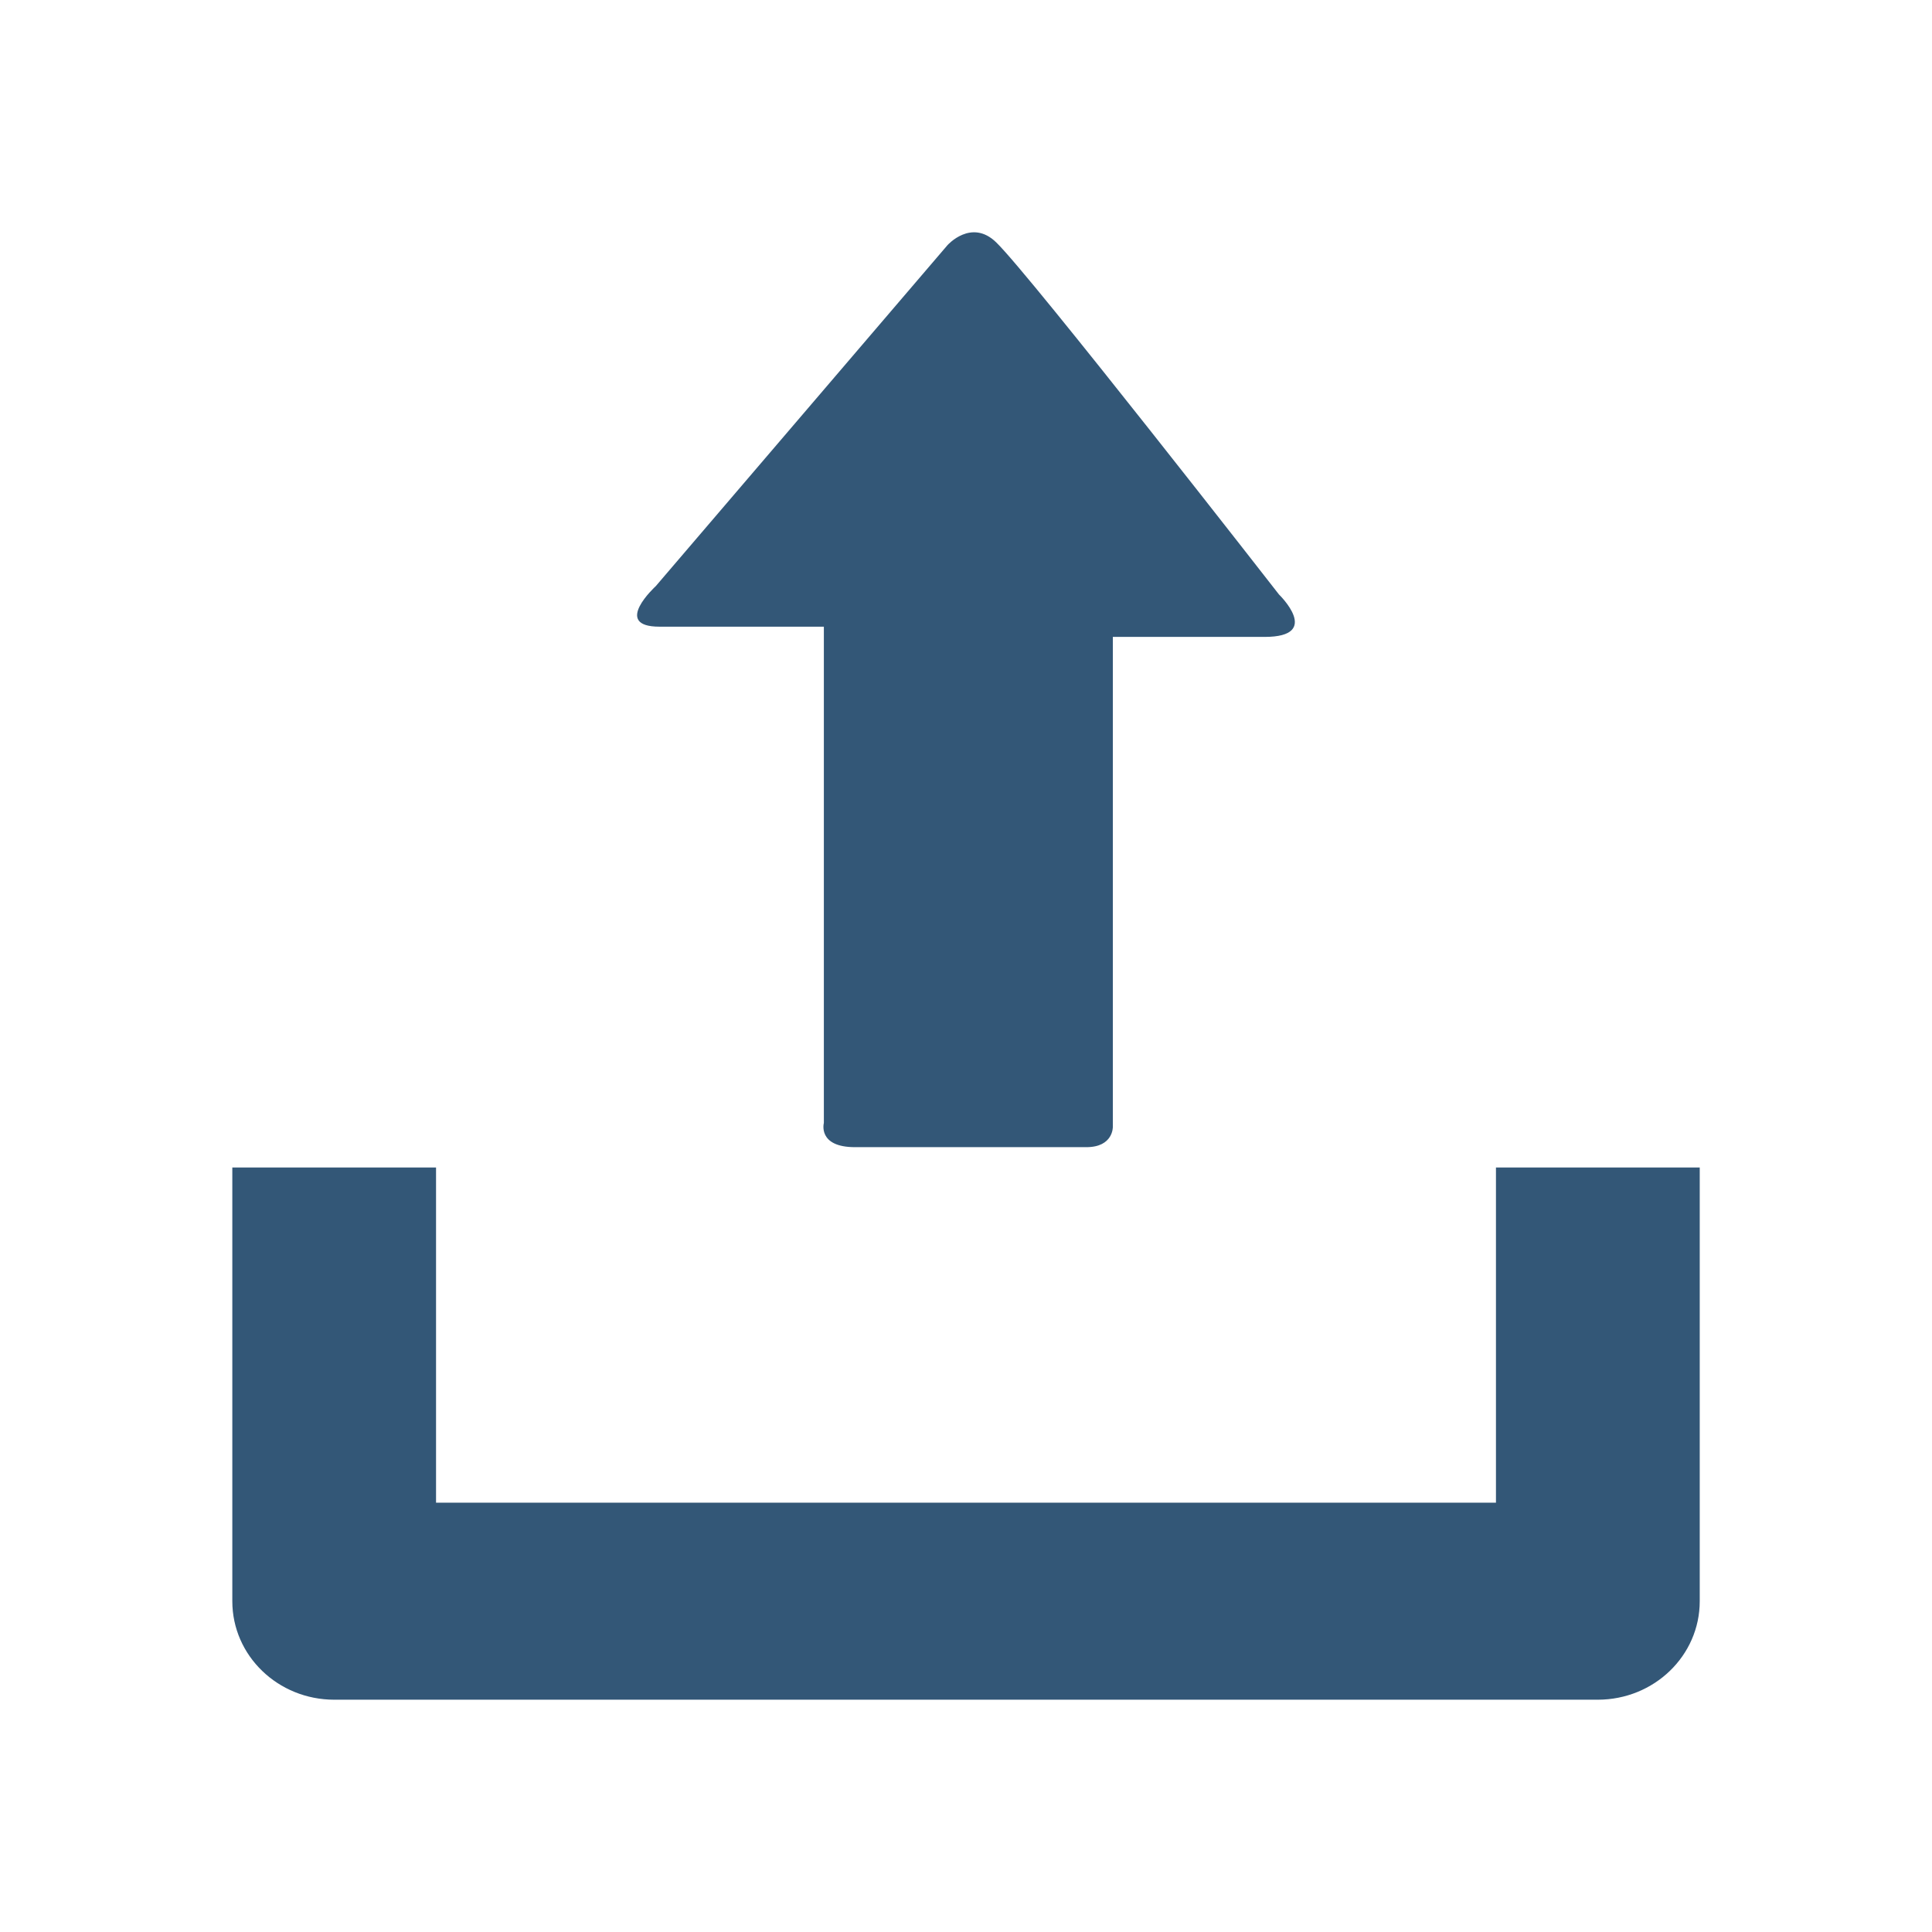
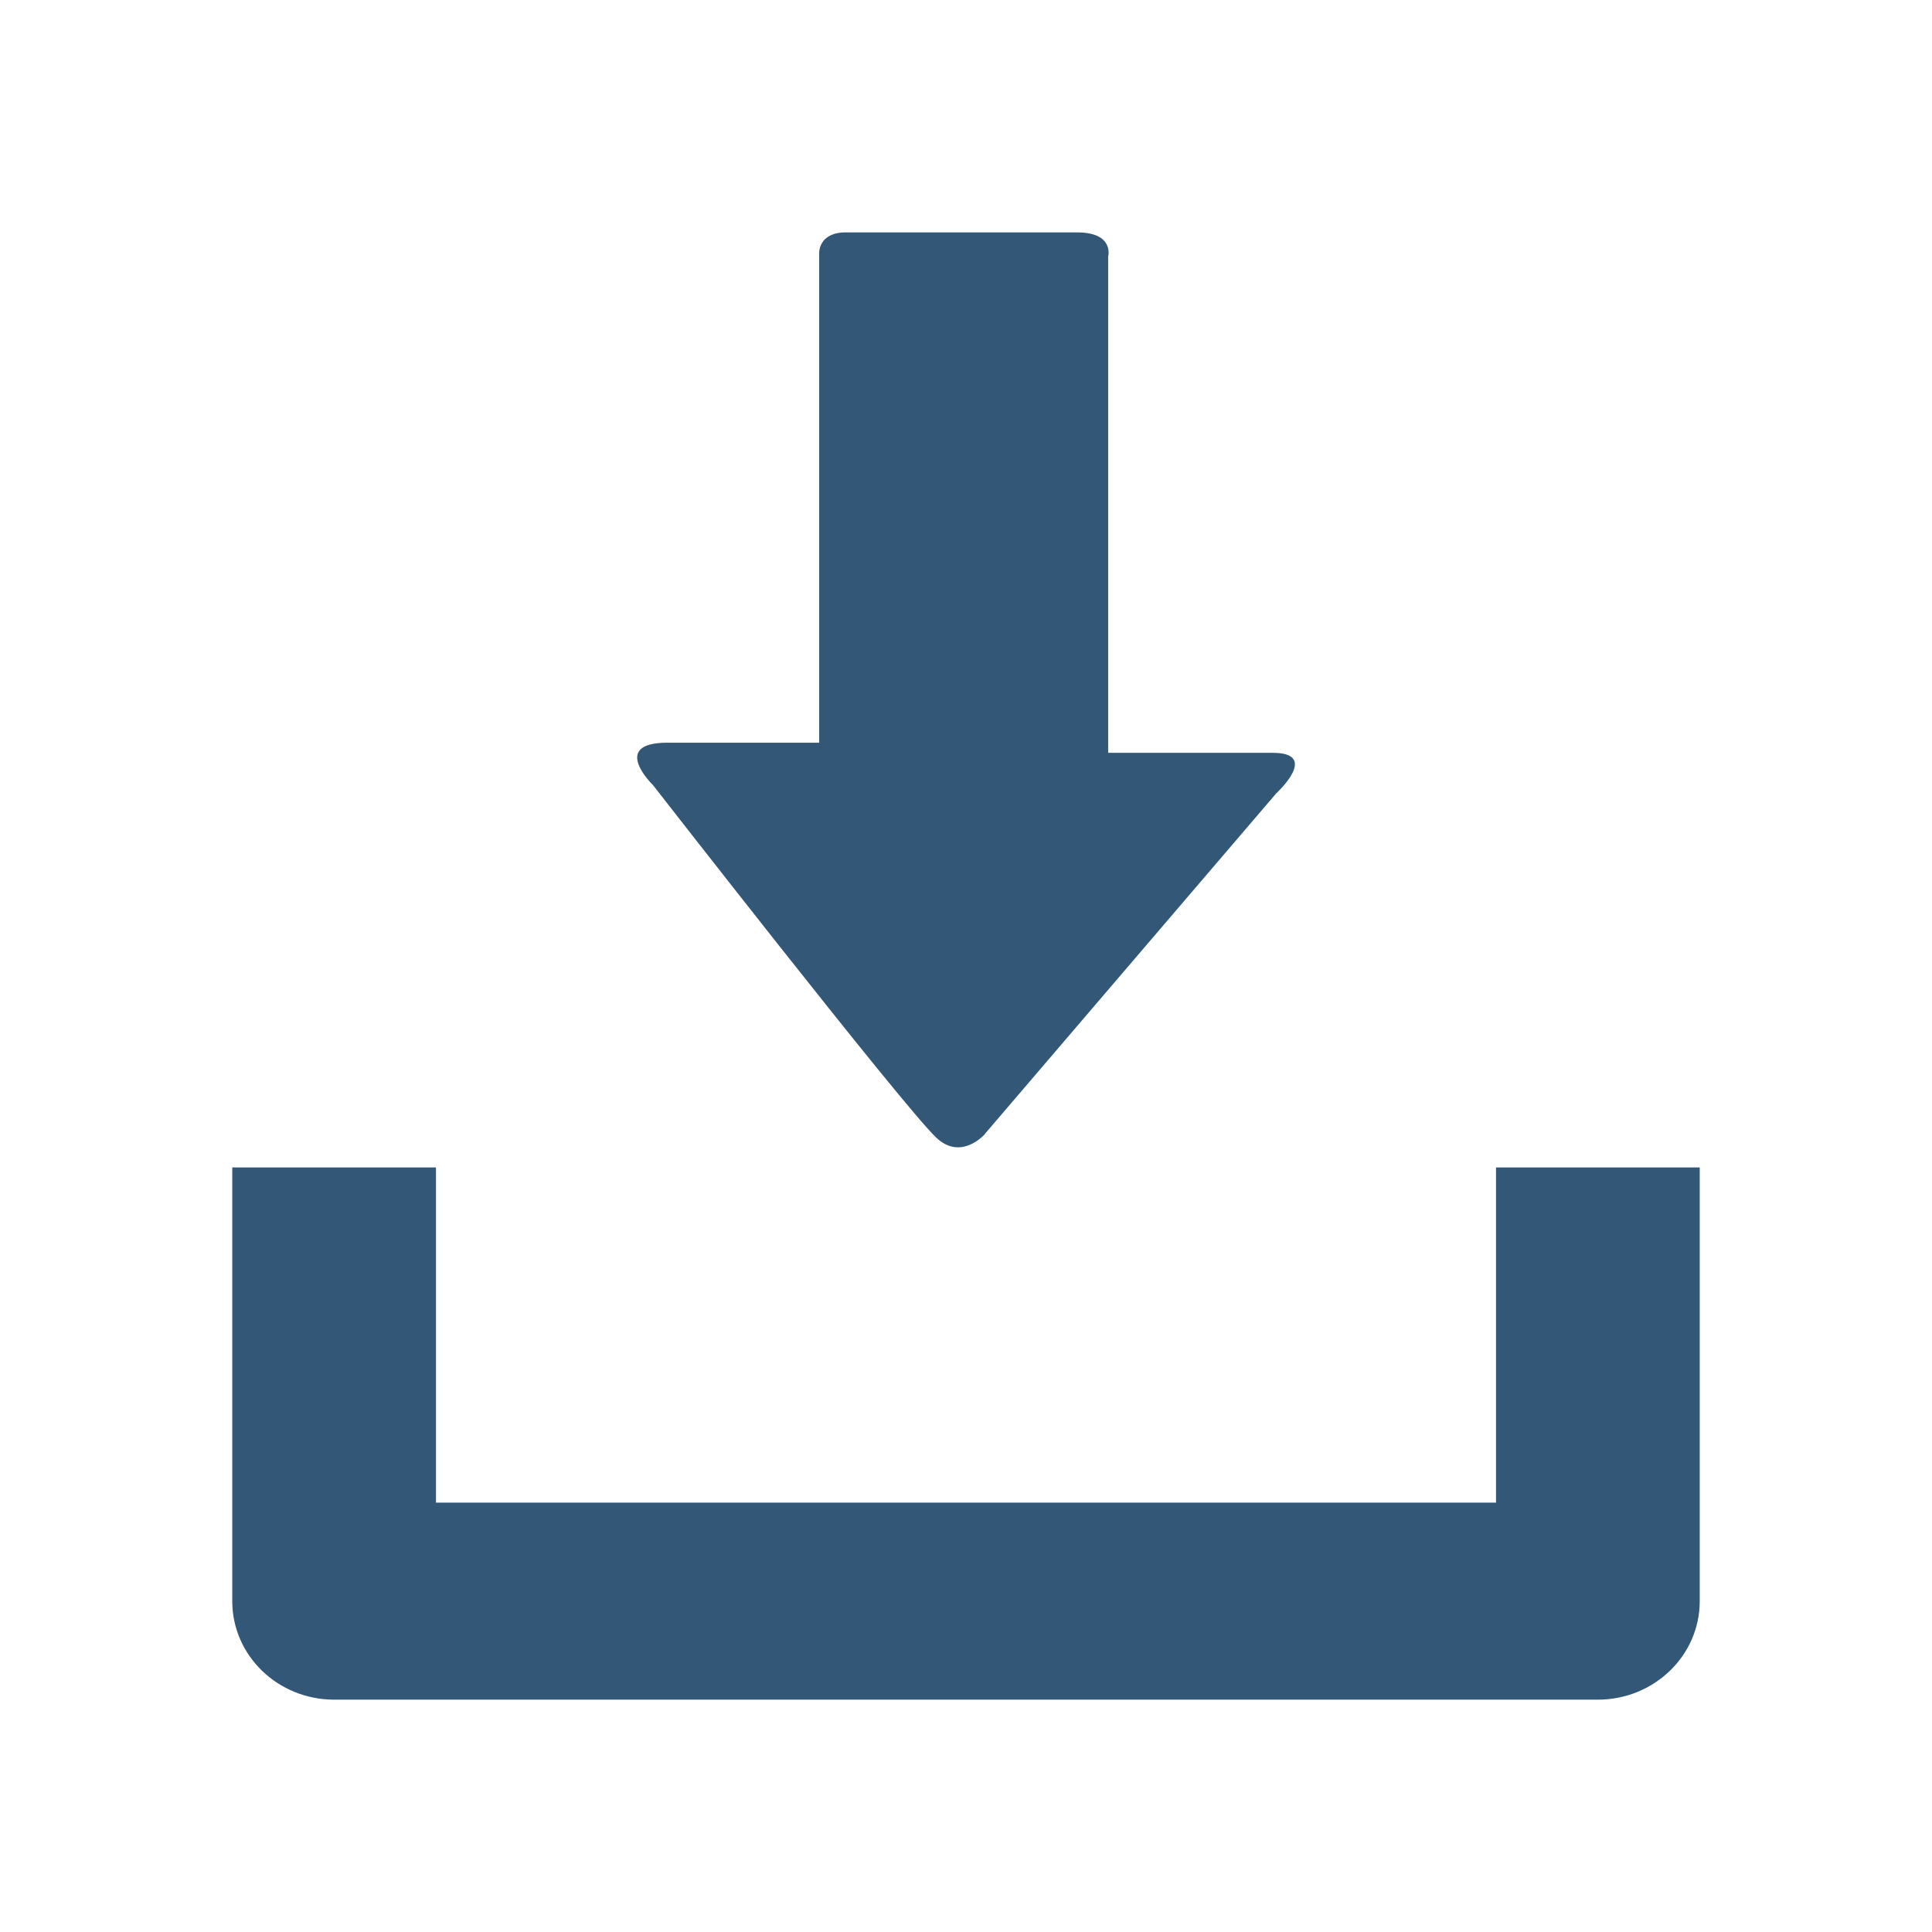
<svg xmlns="http://www.w3.org/2000/svg" version="1.1" id="Capa_1" x="0px" y="0px" viewBox="0 0 29.978 29.978" style="enable-background:new 0 0 29.978 29.978;" xml:space="preserve" width="512px" height="512px">
  <defs id="defs71" />
  <g id="g36">
-     <g id="g846" transform="matrix(0.7851749,0,0,0.7595332,3.220014,3.604357)" style="stroke-width:1.295">
-       <path style="fill:#335777;stroke-width:1.295" id="path2" d="m 25.462,19.105 v 6.848 H 4.516 v -6.848 h -4.026 v 8.861 c 0,1.111 0.9,2.012 2.016,2.012 h 24.967 c 1.115,0 2.016,-0.9 2.016,-2.012 v -8.861 z" />
-       <path style="fill:#335777;stroke-width:1.295" id="path4" d="m 14.622,0.264 -5.764,6.965 c 0,0 -0.877,0.828 0.074,0.828 0.951,0 3.248,0 3.248,0 0,0 0,0.557 0,1.416 0,2.449 0,6.906 0,8.723 0,0 -0.129,0.494 0.615,0.494 0.75,0 4.035,0 4.572,0 0.536,0 0.524,-0.416 0.524,-0.416 0,-1.762 0,-6.373 0,-8.742 0,-0.768 0,-1.266 0,-1.266 0,0 1.842,0 2.998,0 1.154,0 0.285,-0.867 0.285,-0.867 0,0 -4.904,-6.51 -5.588,-7.193 -0.492,-0.495 -0.964,0.058 -0.964,0.058 z" />
-     </g>
+     <path d="m 23.213,18.115 v 5.201 H 6.765 V 18.115 H 3.604 v 6.73 c 0,0.844 0.707,1.528 1.583,1.528 H 24.791 c 0.875,0 1.583,-0.684 1.583,-1.528 v -6.73 z" id="path2" style="fill:#335777;stroke-width:1" />
+     <path d="m 15.277,17.6 4.526,-5.29 c 0,0 0.689,-0.629 -0.058,-0.629 -0.747,0 -2.55,0 -2.55,0 0,0 0,-0.423 0,-1.075 0,-1.86 0,-5.245 0,-6.625 0,0 0.101,-0.375 -0.483,-0.375 -0.589,0 -3.168,0 -3.59,0 -0.421,0 -0.411,0.316 -0.411,0.316 0,1.338 0,4.841 0,6.64 0,0.583 0,0.962 0,0.962 0,0 -1.446,0 -2.354,0 -0.906,0 -0.224,0.659 -0.224,0.659 0,0 3.85,4.945 4.388,5.463 0.386,0.376 0.757,-0.044 0.757,-0.044 z" id="path4" style="fill:#335777;stroke-width:1" />
    <g id="g6" />
    <g id="g8" />
    <g id="g10" />
    <g id="g12" />
    <g id="g14" />
    <g id="g16" />
    <g id="g18" />
    <g id="g20" />
    <g id="g22" />
    <g id="g24" />
    <g id="g26" />
    <g id="g28" />
    <g id="g30" />
    <g id="g32" />
    <g id="g34" />
  </g>
  <g id="g38" />
  <g id="g40" />
  <g id="g42" />
  <g id="g44" />
  <g id="g46" />
  <g id="g48" />
  <g id="g50" />
  <g id="g52" />
  <g id="g54" />
  <g id="g56" />
  <g id="g58" />
  <g id="g60" />
  <g id="g62" />
  <g id="g64" />
  <g id="g66" />
</svg>
